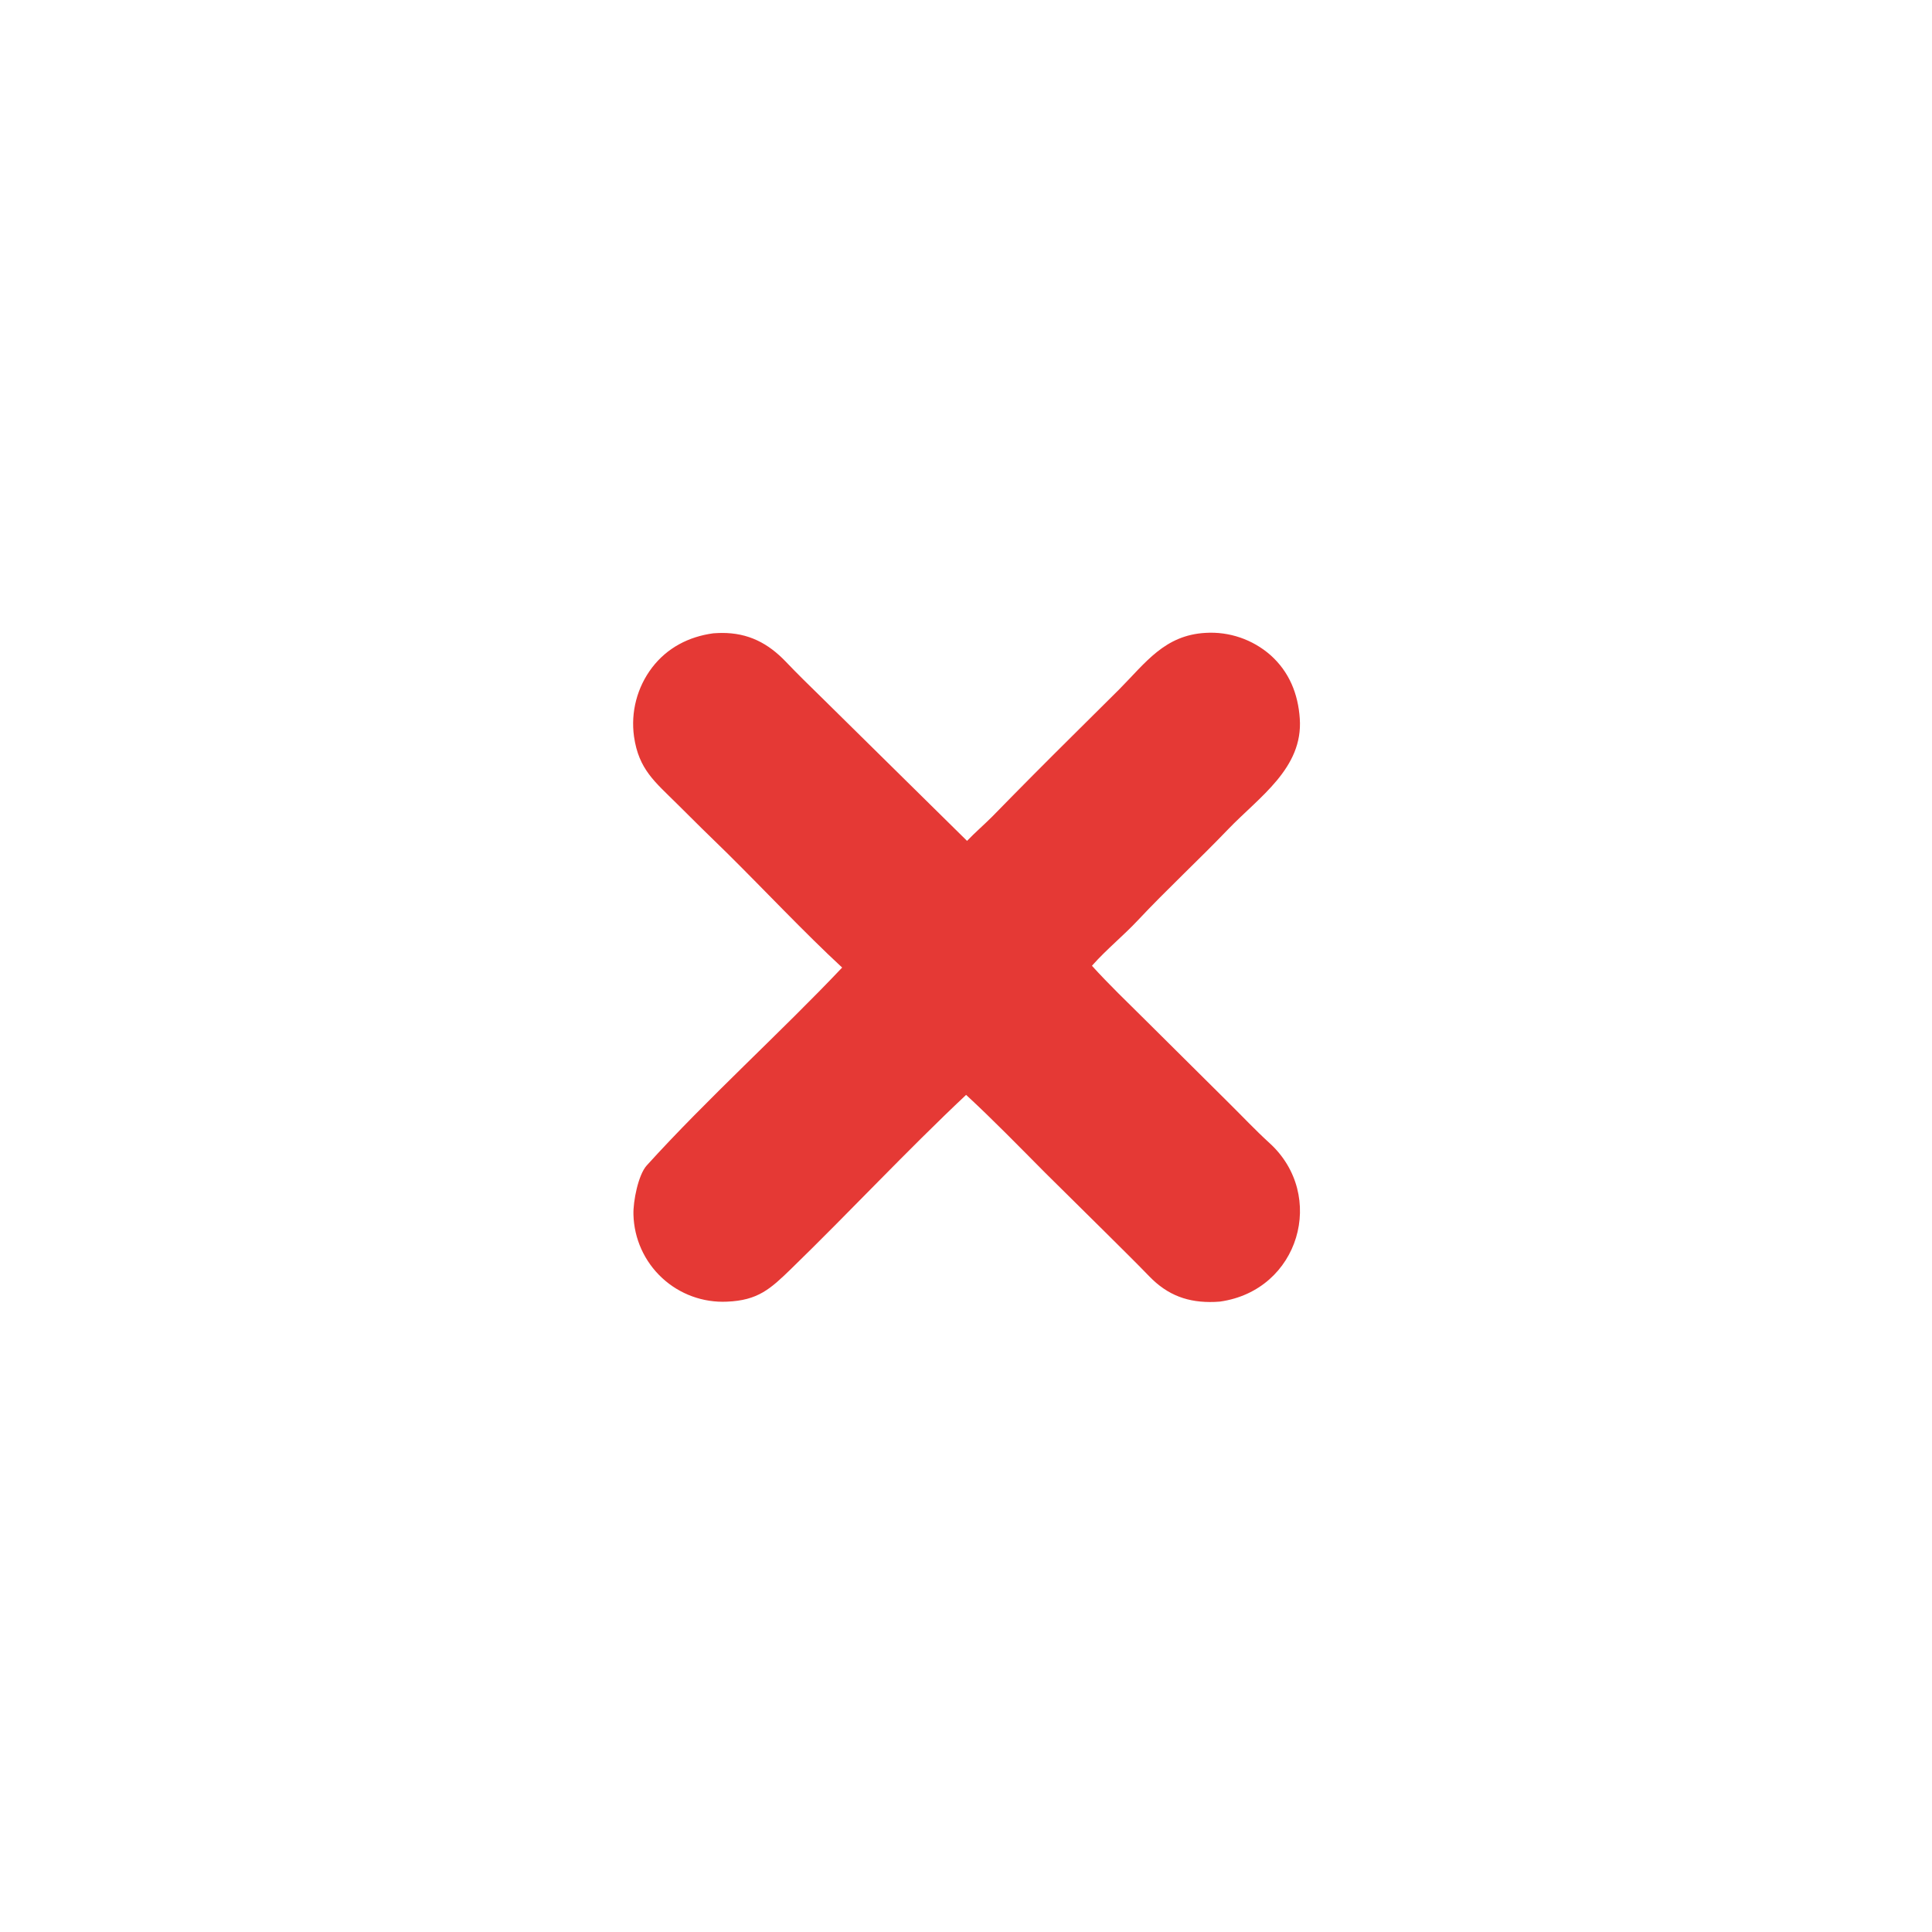
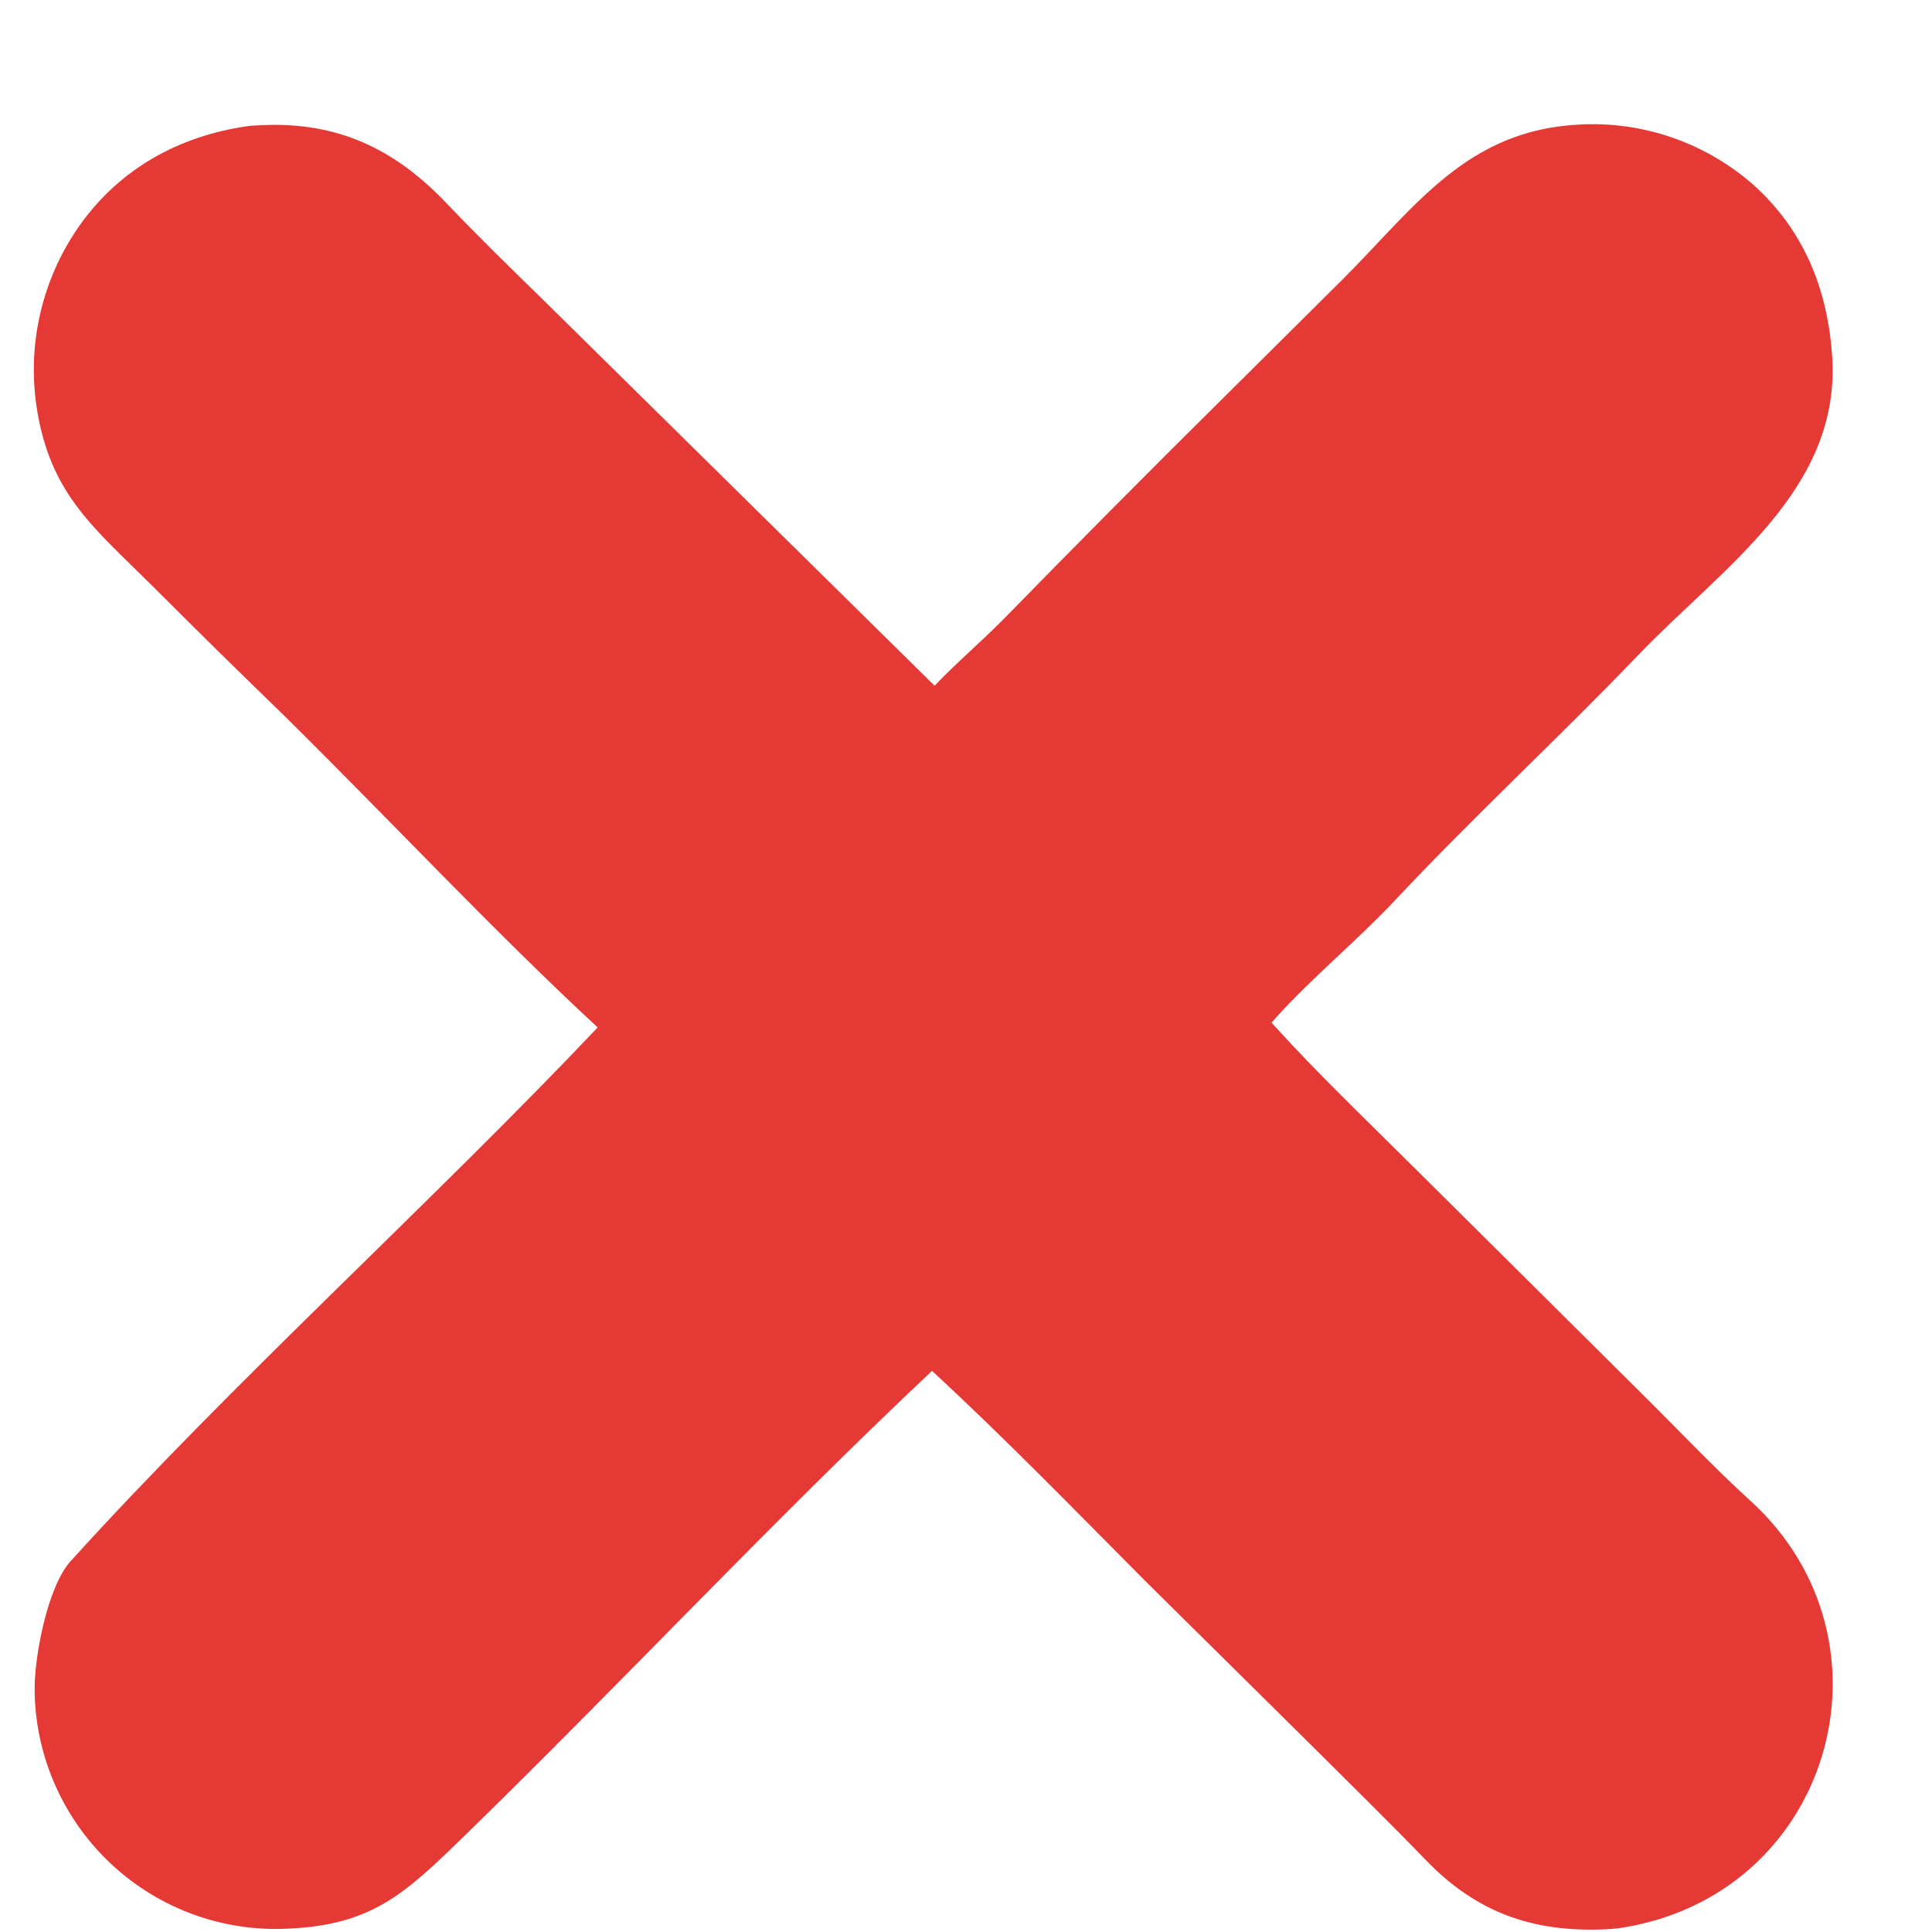
<svg xmlns="http://www.w3.org/2000/svg" viewBox="0 0 2048 2048">
-   <path transform="translate(0,0)" fill="rgb(229,57,53)" d="M 1025.11 891.367 C 1033.06 882.993 1043.31 874.156 1051.76 865.666 C 1080.1 836.651 1108.68 807.872 1137.49 779.332 L 1186.22 730.941 C 1214.56 702.371 1234.5 673.305 1277.95 670.868 C 1303.12 669.353 1327.87 677.837 1346.82 694.476 C 1366.58 712.175 1376 735.291 1377.81 761.632 C 1381.56 814.302 1334.69 844.845 1301.82 879.124 C 1270.97 911.299 1236.64 943.053 1206 975.744 C 1191.09 991.657 1172.78 1006.57 1158.44 1022.73 L 1157.52 1023.77 C 1175.38 1043.53 1195.17 1062.43 1214.08 1081.23 L 1303.01 1169.54 C 1316.83 1183.22 1331.39 1198.66 1345.68 1211.63 C 1406.46 1266.86 1377.48 1367.86 1293.24 1379.74 C 1291.37 1379.91 1289.49 1380.03 1287.61 1380.1 C 1259.53 1381.13 1237.72 1373.11 1218.26 1352.95 C 1203.69 1337.86 1188.32 1322.85 1173.46 1308.01 L 1107.96 1243.23 C 1080.81 1215.95 1052.35 1186.62 1024.1 1160.62 C 960.986 1219.99 900.94 1284.47 838.73 1344.92 C 816.557 1366.47 803.418 1378.47 770.651 1379.82 C 745.248 1381.01 720.433 1371.94 701.795 1354.63 C 683.054 1337.25 672.123 1313.04 671.48 1287.49 C 671.038 1273.55 676.545 1245.39 685.55 1235.45 C 749.344 1165 828.068 1093.94 892.721 1025.65 C 852.701 988.636 809.361 942.436 770.008 903.595 C 752.403 886.553 734.94 869.364 717.621 852.031 C 694.172 828.727 677.087 815.644 672.077 780.728 C 668.482 754.795 675.371 728.499 691.219 707.659 C 707.318 686.642 730.127 674.854 756.068 671.34 C 759.044 671.124 762.026 670.993 765.01 670.948 C 793.194 670.796 814.297 681.786 833.274 701.717 C 845.322 714.371 858.55 727.288 871.069 739.503 L 1025.11 891.367 z" />
+   <g transform="translate(-1774.55,-1677.56) scale(2.6975)">
+     <path transform="translate(0,0)" fill="rgb(229,57,53)" d="M 1025.11 891.367 C 1033.06 882.993 1043.31 874.156 1051.76 865.666 C 1080.1 836.651 1108.68 807.872 1137.49 779.332 L 1186.22 730.941 C 1214.56 702.371 1234.5 673.305 1277.95 670.868 C 1303.12 669.353 1327.87 677.837 1346.82 694.476 C 1366.58 712.175 1376 735.291 1377.81 761.632 C 1381.56 814.302 1334.69 844.845 1301.82 879.124 C 1270.97 911.299 1236.64 943.053 1206 975.744 C 1191.09 991.657 1172.78 1006.57 1158.44 1022.73 L 1157.52 1023.77 C 1175.38 1043.53 1195.17 1062.43 1214.08 1081.23 L 1303.01 1169.54 C 1316.83 1183.22 1331.39 1198.66 1345.68 1211.63 C 1406.46 1266.86 1377.48 1367.86 1293.24 1379.74 C 1291.37 1379.91 1289.49 1380.03 1287.61 1380.1 C 1259.53 1381.13 1237.72 1373.11 1218.26 1352.95 C 1203.69 1337.86 1188.32 1322.85 1173.46 1308.01 L 1107.96 1243.23 C 1080.81 1215.95 1052.35 1186.62 1024.1 1160.62 C 960.986 1219.99 900.94 1284.47 838.73 1344.92 C 816.557 1366.47 803.418 1378.47 770.651 1379.82 C 745.248 1381.01 720.433 1371.94 701.795 1354.63 C 683.054 1337.25 672.123 1313.04 671.48 1287.49 C 671.038 1273.55 676.545 1245.39 685.55 1235.45 C 749.344 1165 828.068 1093.94 892.721 1025.65 C 852.701 988.636 809.361 942.436 770.008 903.595 C 752.403 886.553 734.94 869.364 717.621 852.031 C 694.172 828.727 677.087 815.644 672.077 780.728 C 668.482 754.795 675.371 728.499 691.219 707.659 C 707.318 686.642 730.127 674.854 756.068 671.34 C 759.044 671.124 762.026 670.993 765.01 670.948 C 793.194 670.796 814.297 681.786 833.274 701.717 C 845.322 714.371 858.55 727.288 871.069 739.503 L 1025.11 891.367 z" />
+   </g>
</svg>
